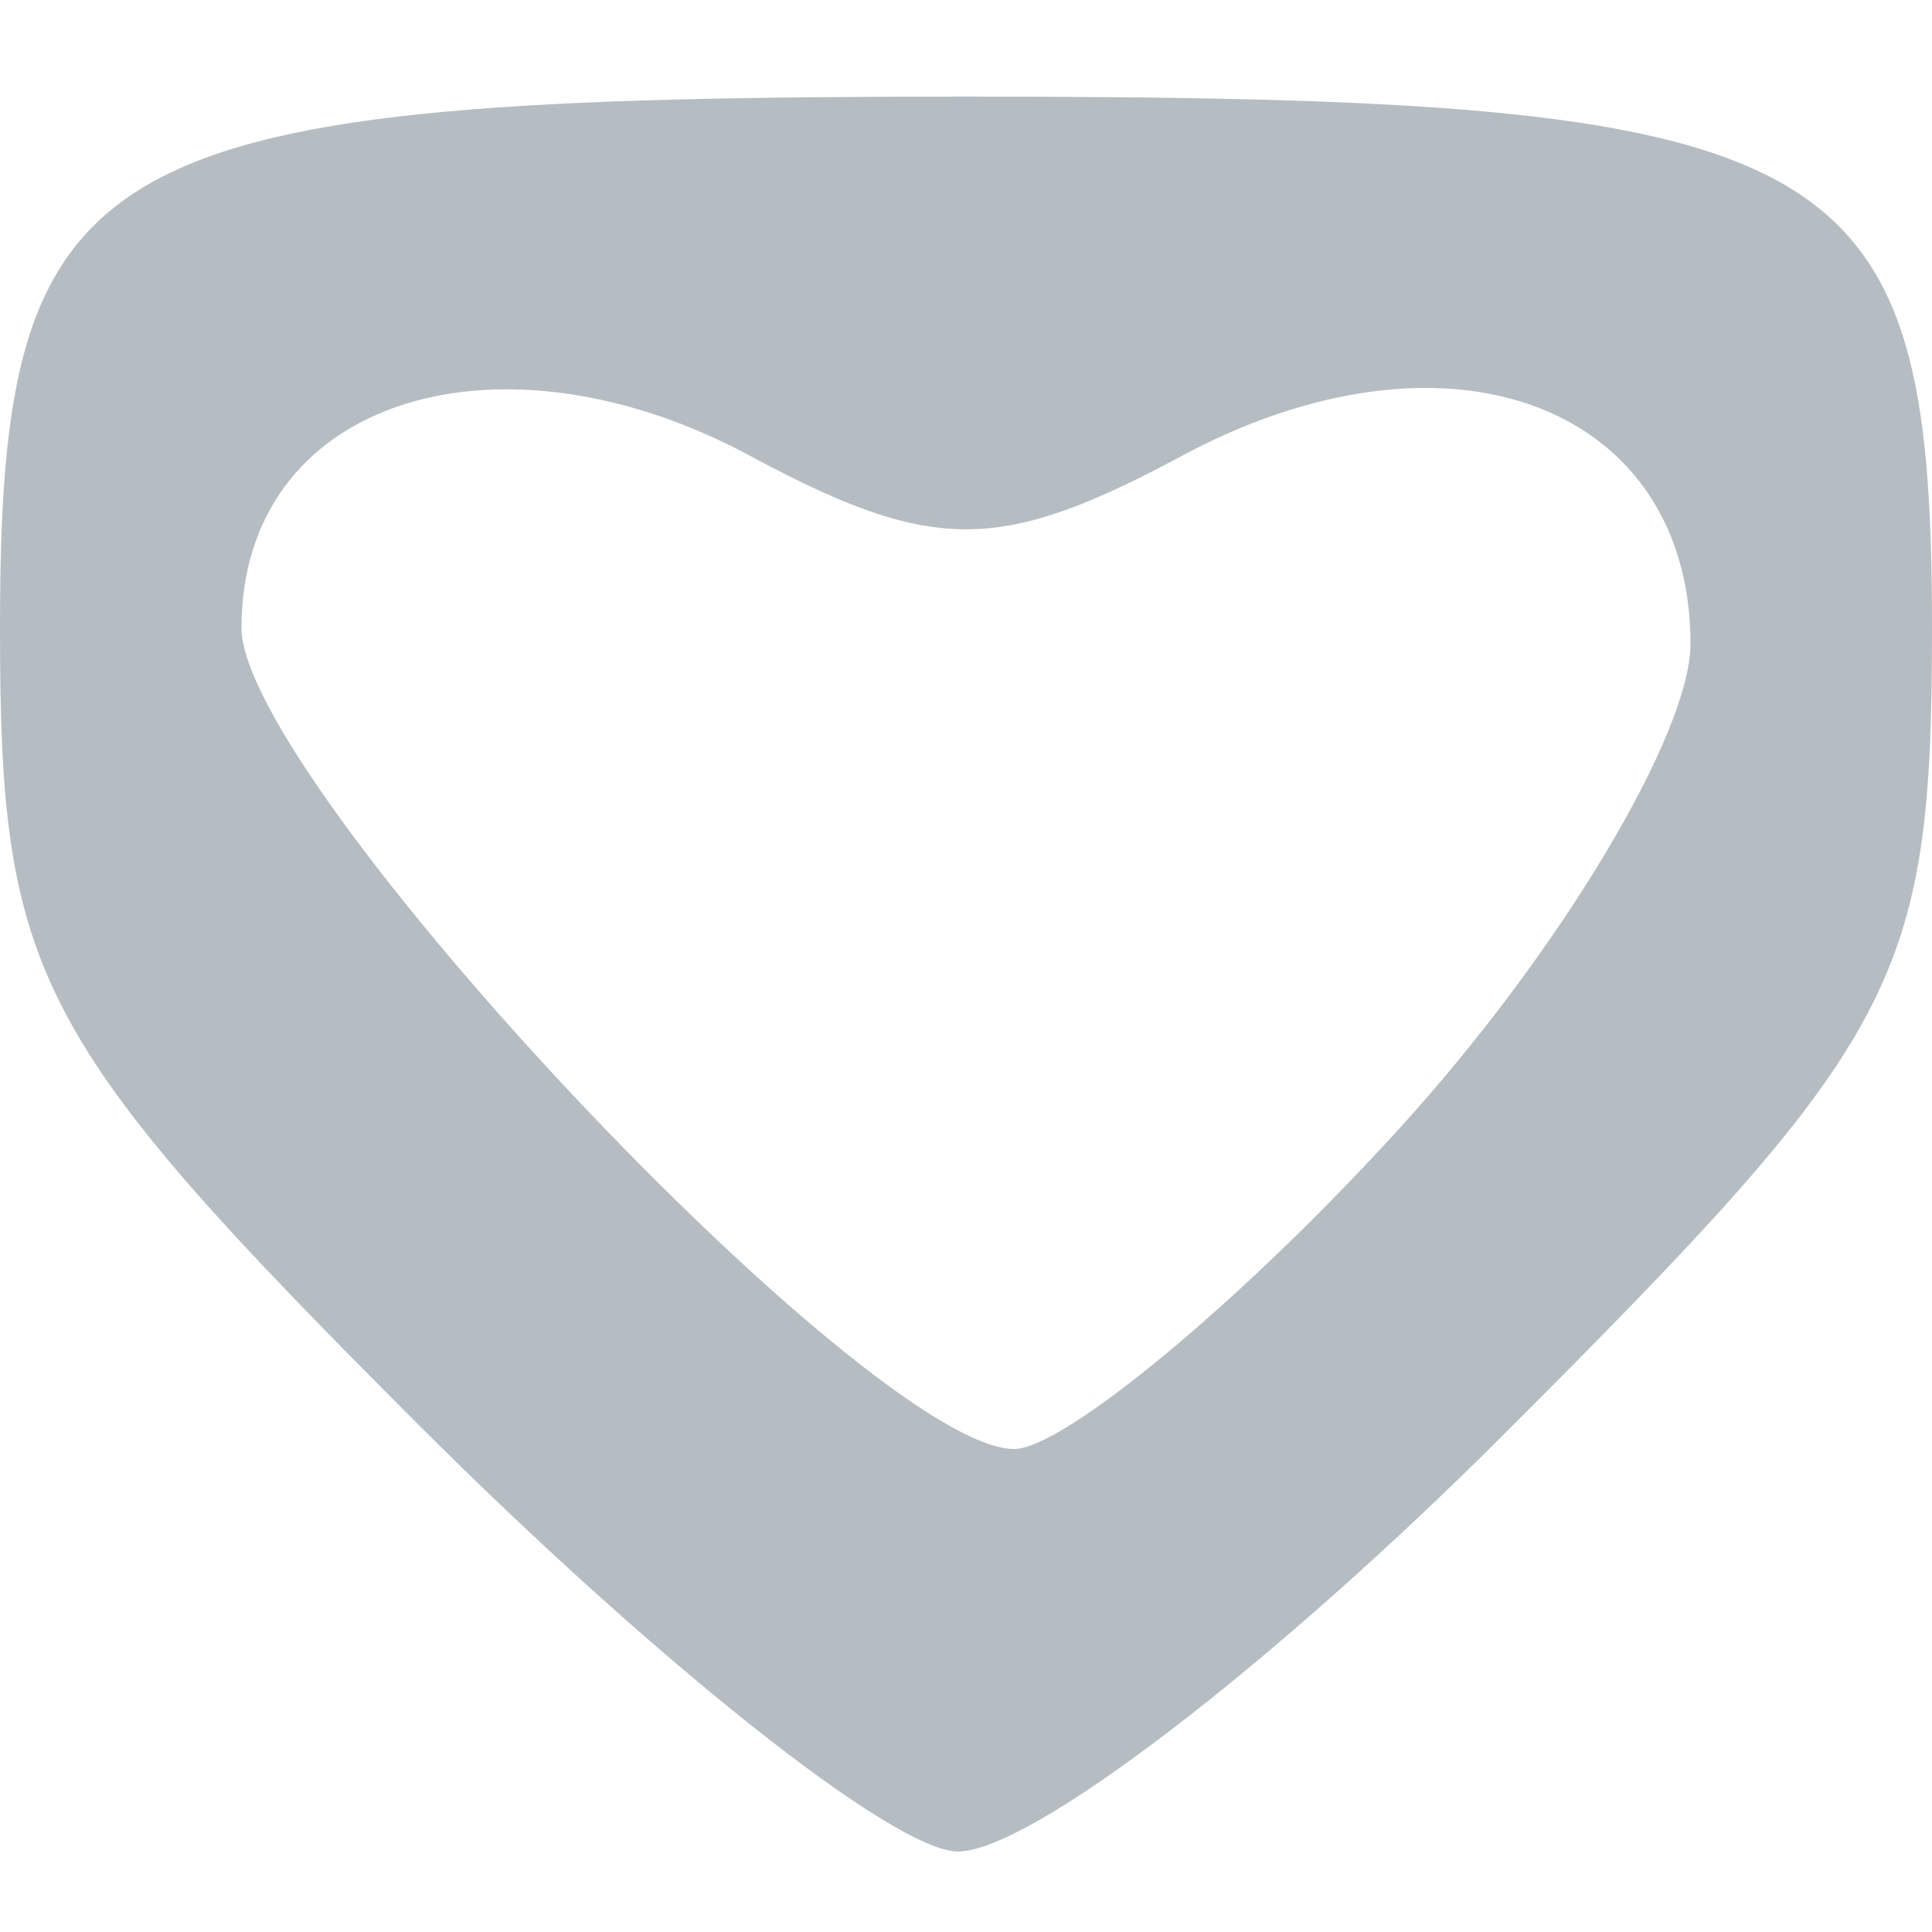
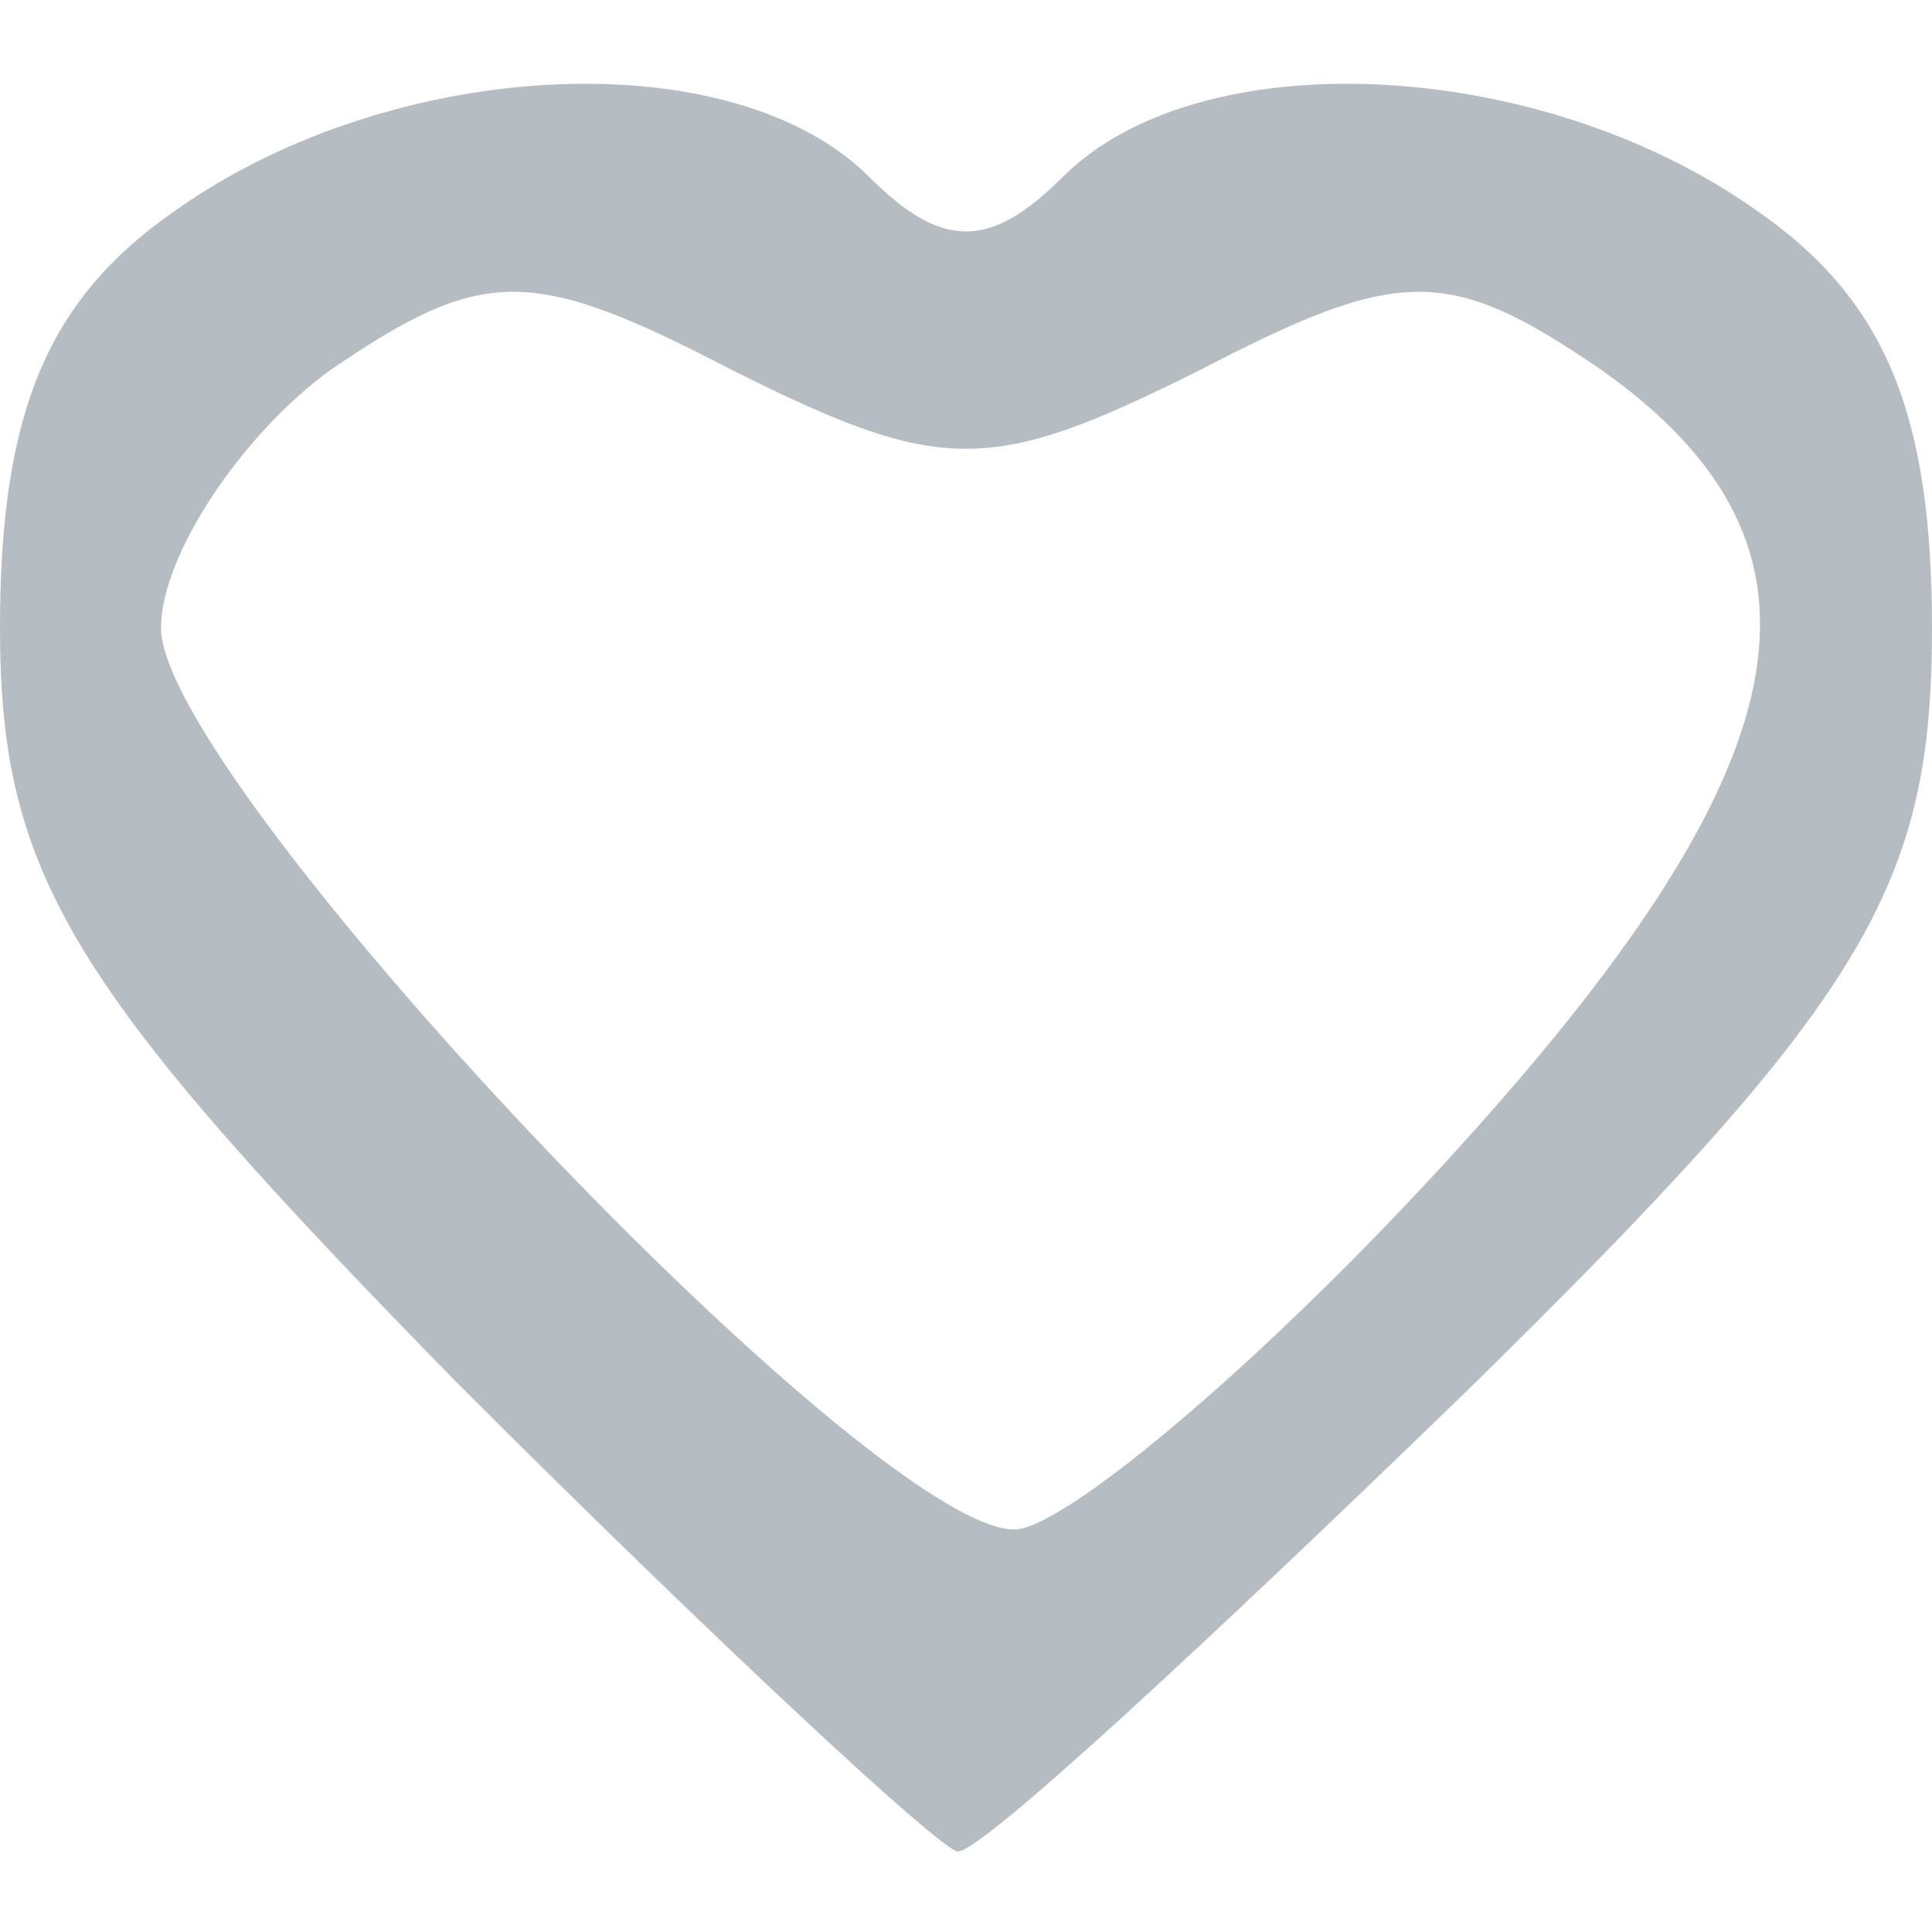
<svg xmlns="http://www.w3.org/2000/svg" version="1.0" width="24px" height="24px" viewBox="0 0 240 240" preserveAspectRatio="xMidYMid meet">
  <g id="layer1" fill="#b6bdc2" stroke="none">
-     <path d="M52 177 c-48 -48 -52 -56 -52 -99 0 -60 11 -66 120 -66 109 0 120 6 120 66 0 44 -4 51 -53 100 -29 29 -59 52 -68 52 -8 0 -38 -24 -67 -53z m122 -37 c20 -22 36 -49 36 -60 0 -29 -29 -41 -62 -24 -24 13 -32 13 -56 0 -31 -16 -62 -6 -62 22 0 19 78 102 96 102 6 0 28 -18 48 -40z" />
+     <path d="M57 172 c-48 -49 -57 -63 -57 -94 0 -27 6 -41 22 -52 27 -19 69 -21 86 -4 9 9 15 9 24 0 17 -17 59 -15 86 4 16 11 22 25 22 52 0 32 -8 46 -58 95 -32 31 -60 57 -63 57 -2 0 -30 -26 -62 -58z m122 -27 c46 -50 51 -77 20 -99 -19 -13 -25 -13 -50 0 -26 13 -32 13 -58 0 -25 -13 -31 -13 -50 0 -11 8 -21 23 -21 32 0 19 88 112 106 112 6 0 30 -20 53 -45z" />
  </g>
</svg>
